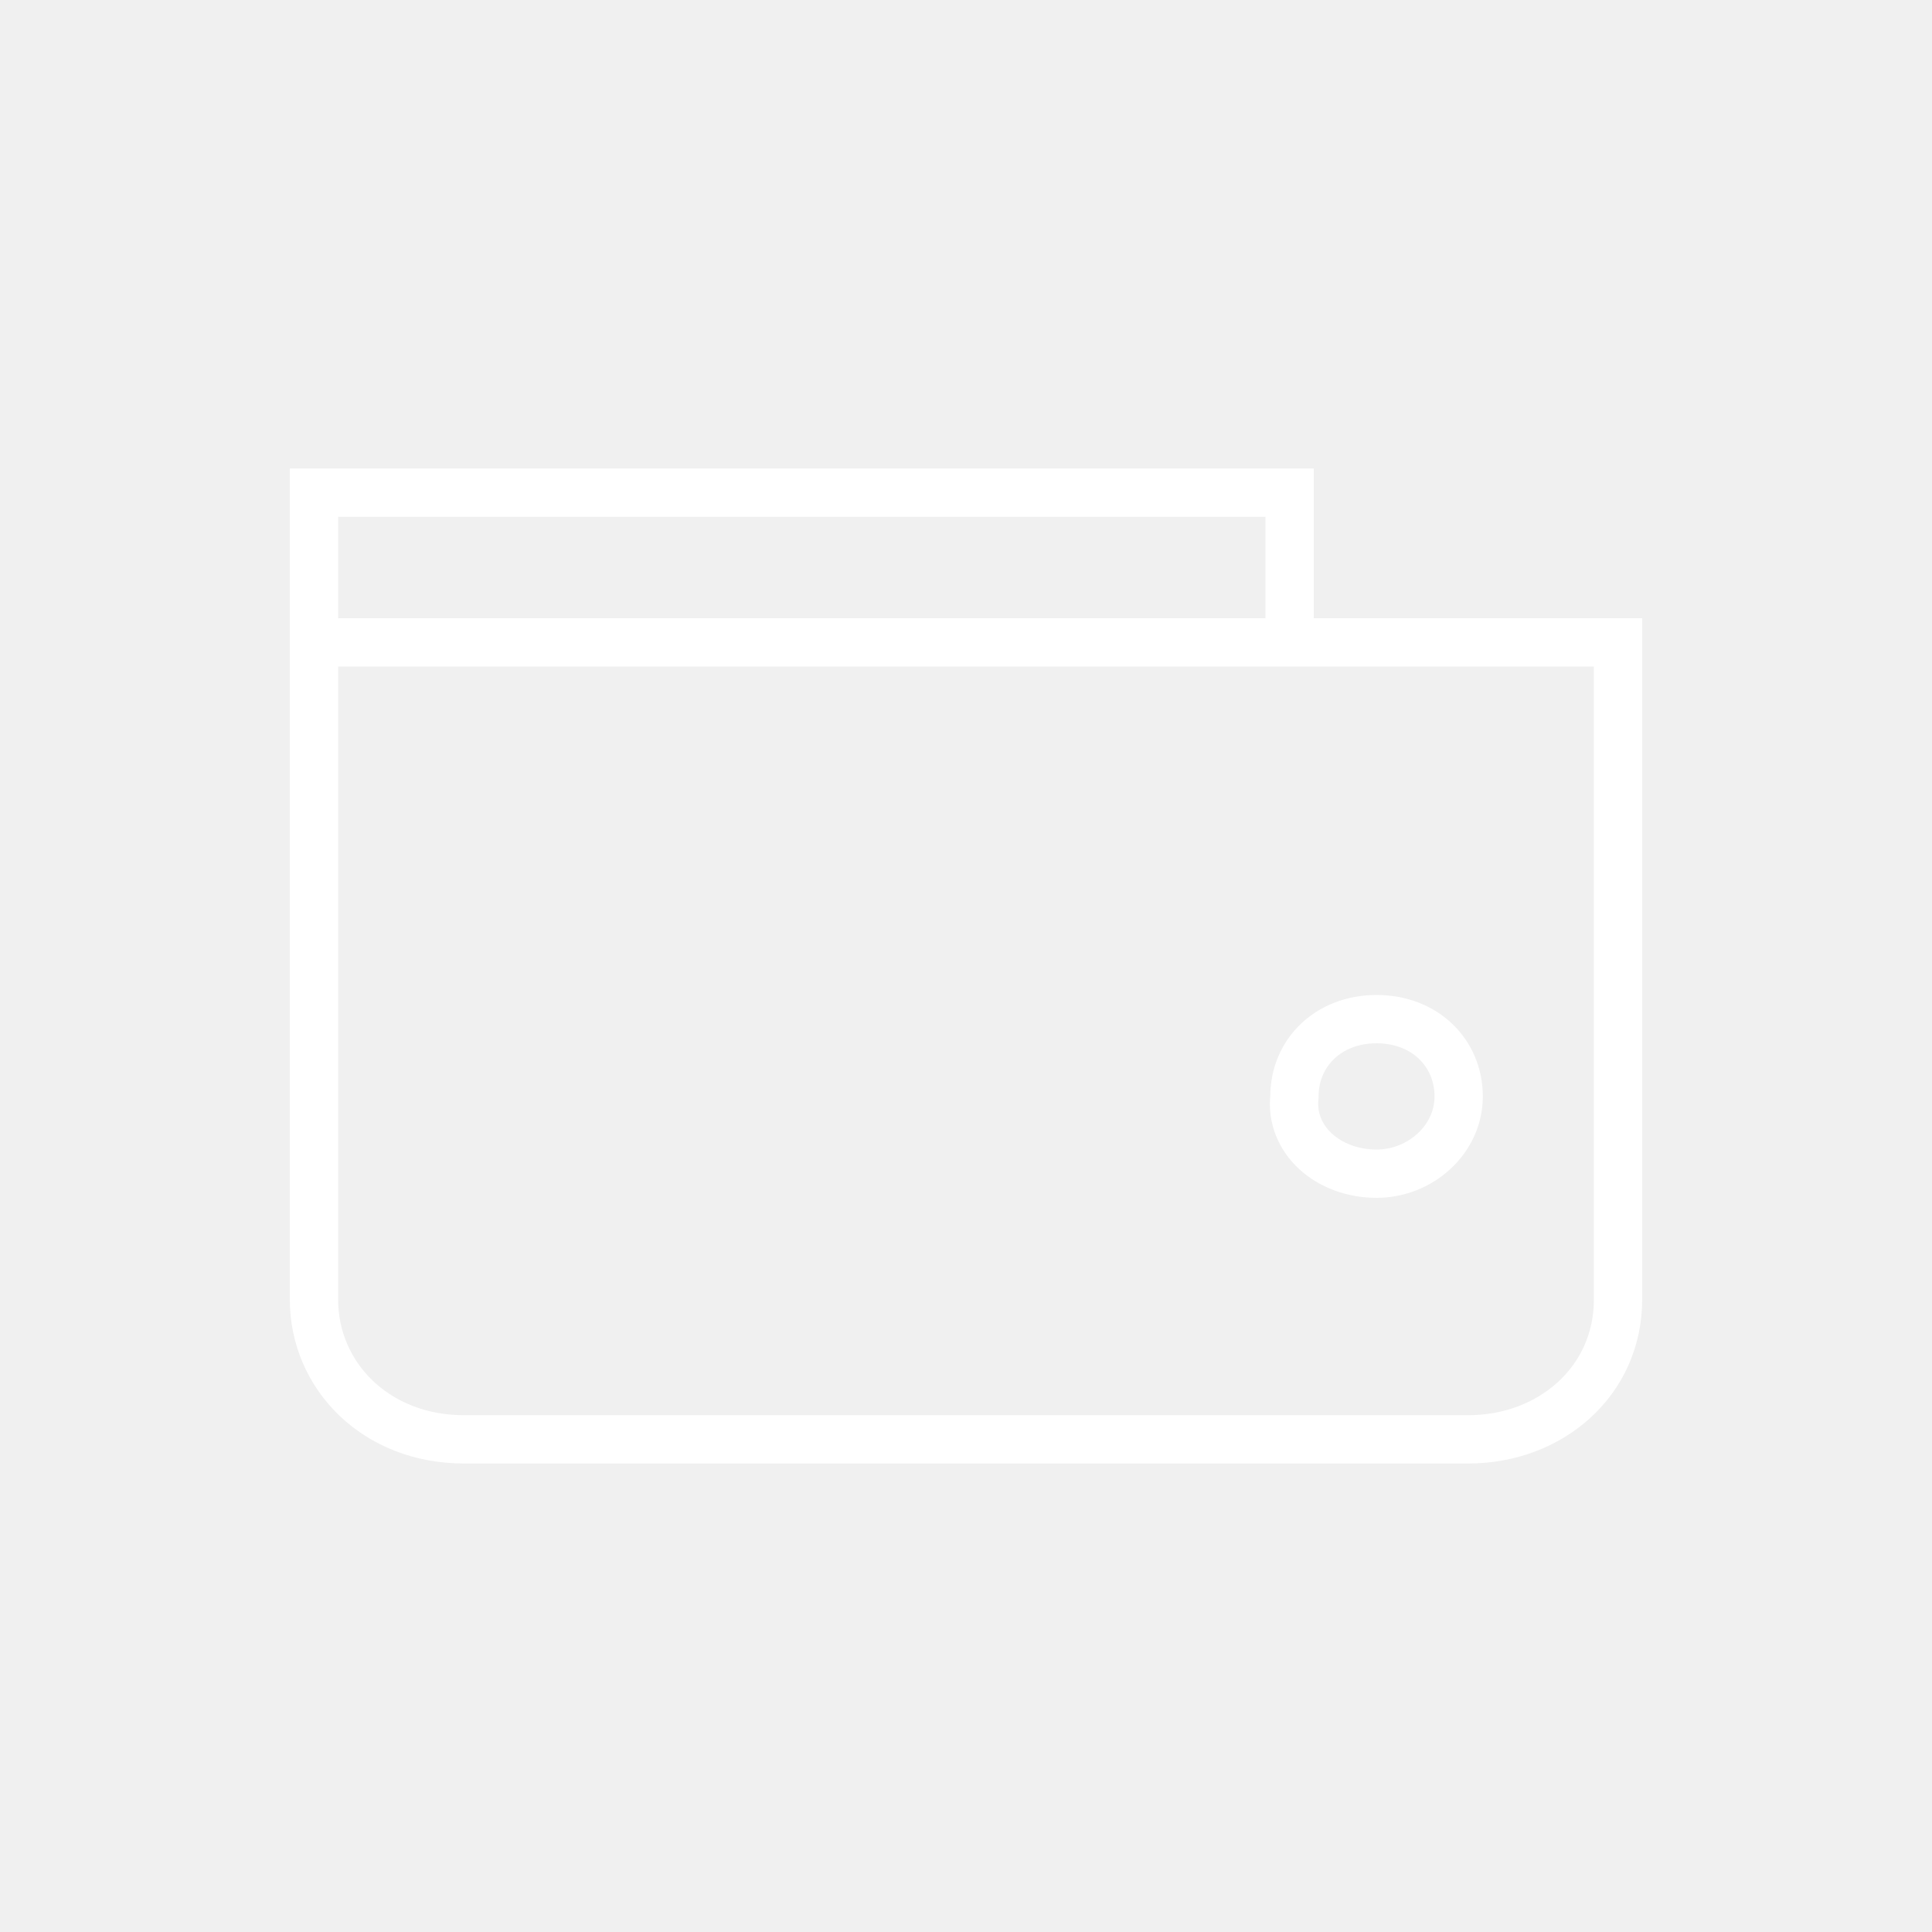
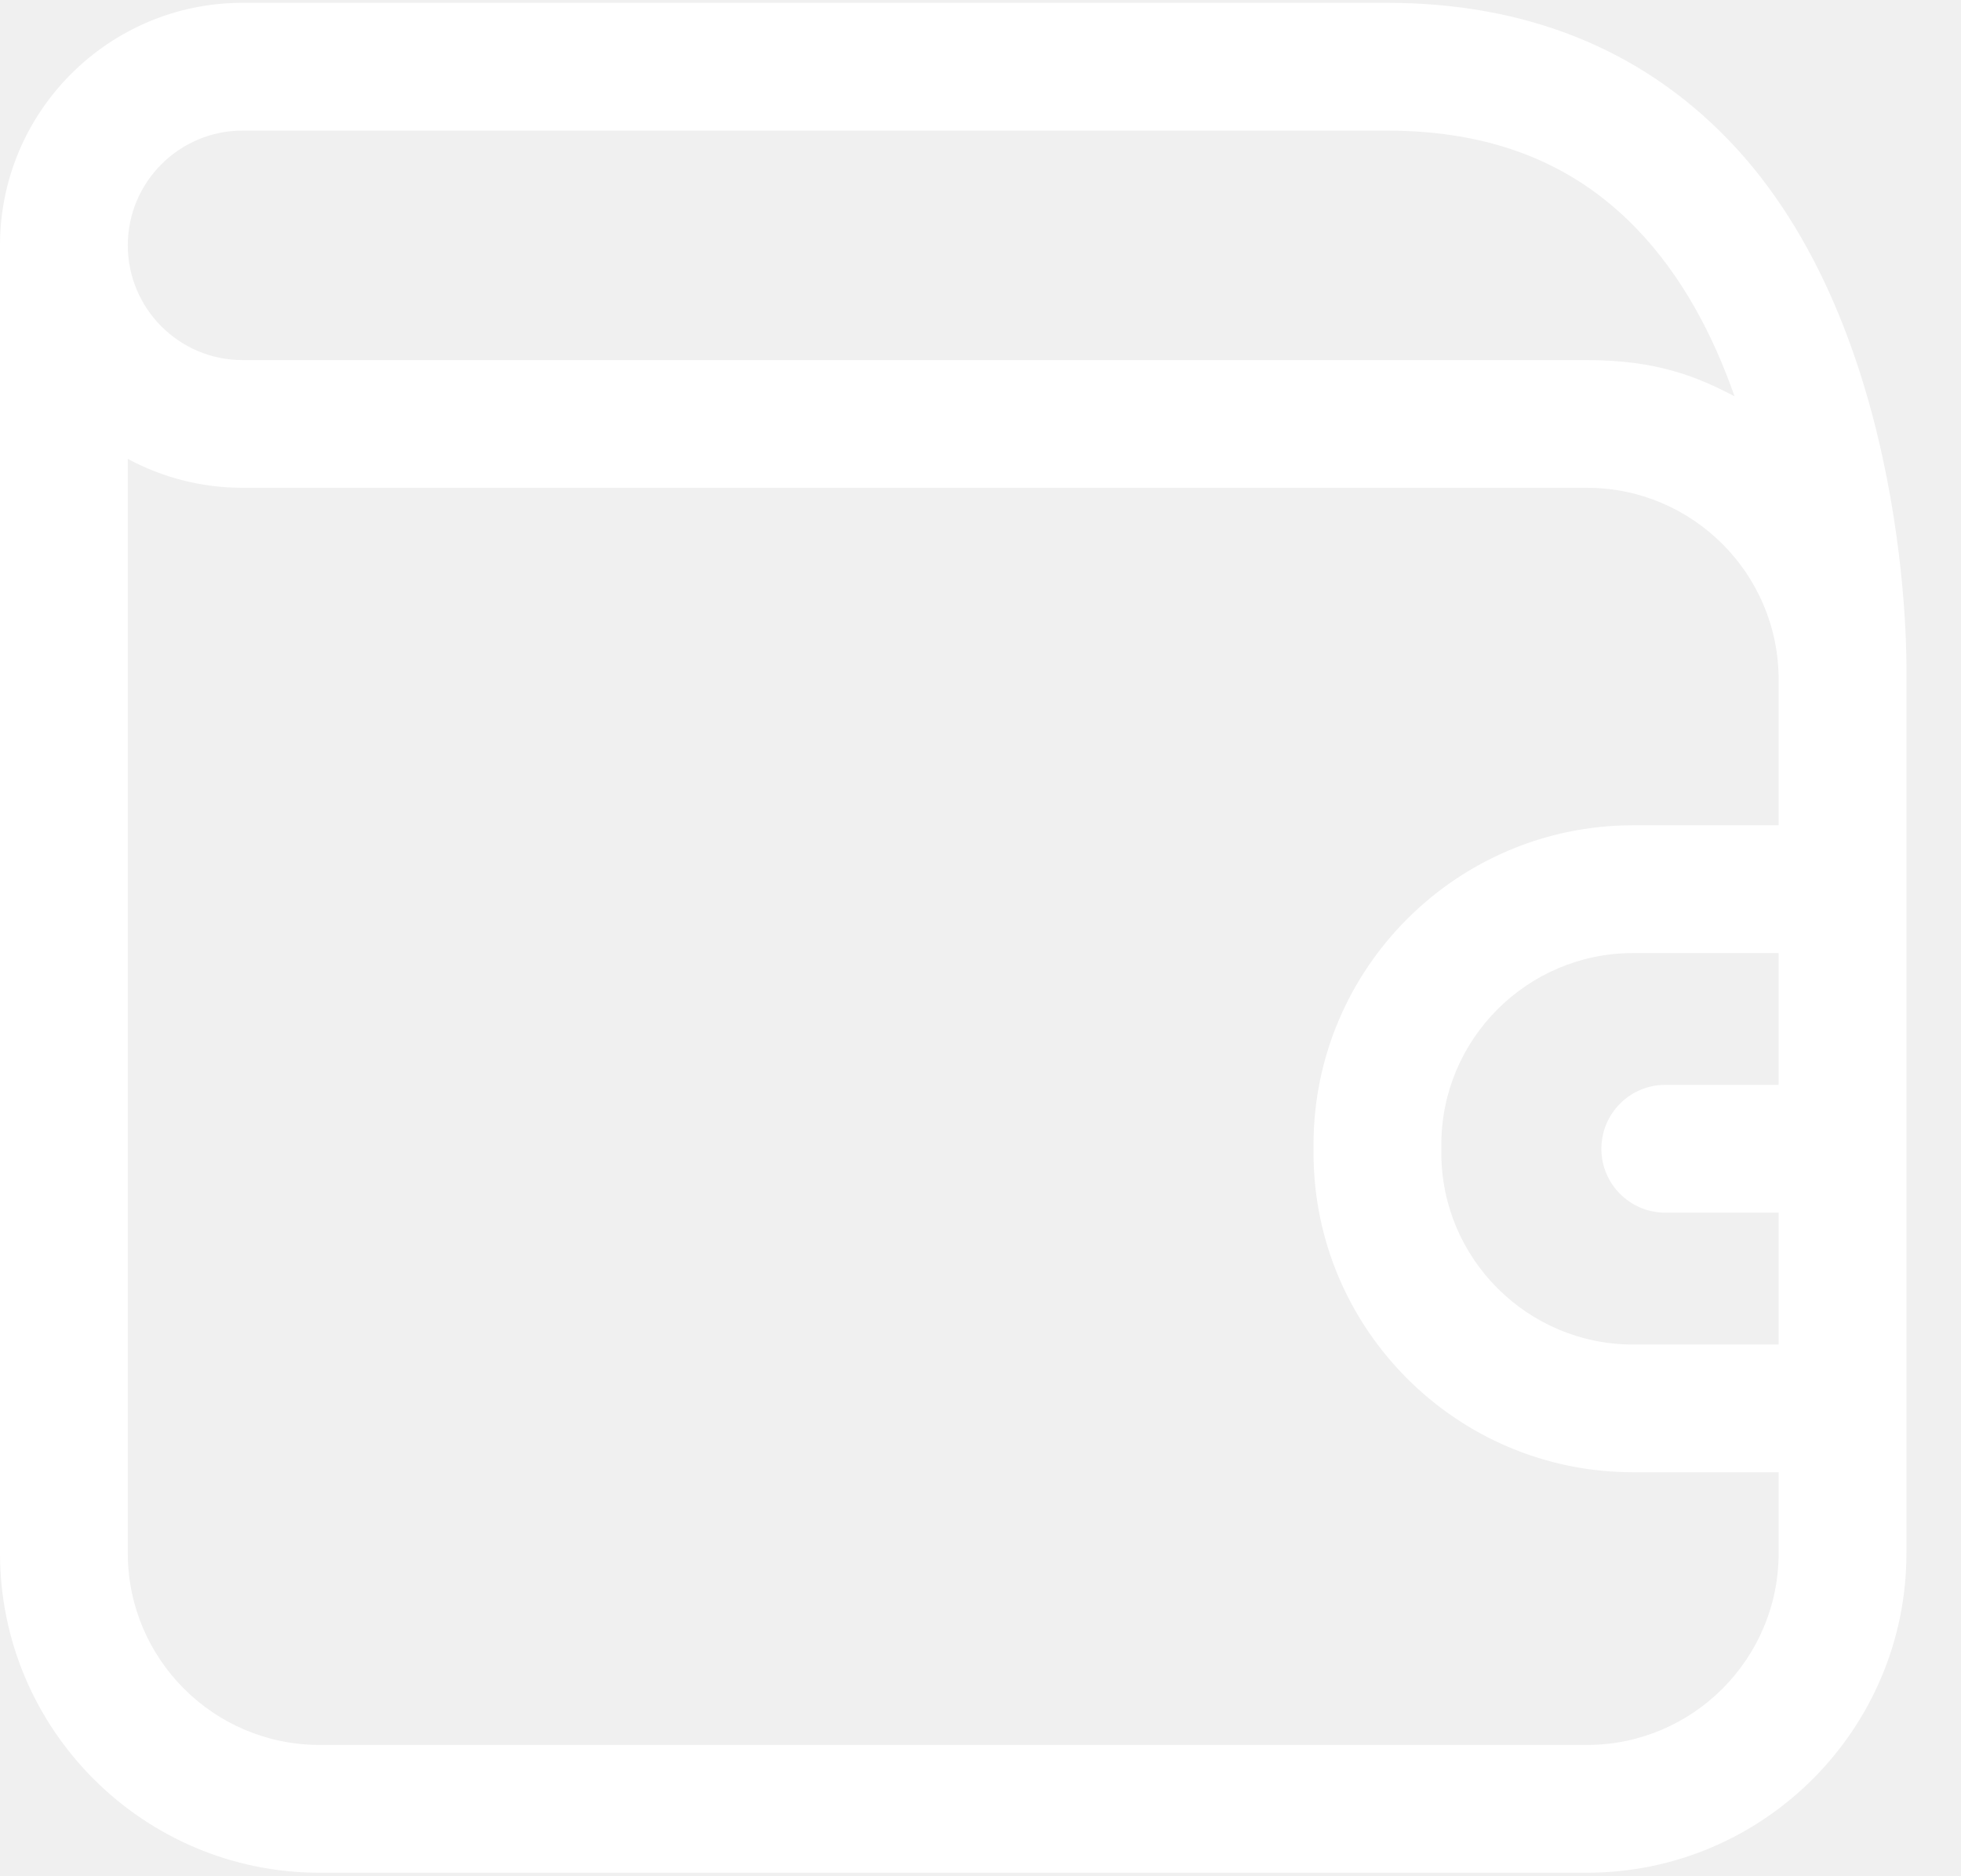
- <svg xmlns="http://www.w3.org/2000/svg" version="1.1" id="Wallet" x="0px" y="0px" viewBox="0 0 40 40" style="enable-background:new 0 0 40 40;" xml:space="preserve">
-   <style type="text/css">
- 	.st0{fill:none;stroke:#FFFFFF;}
- </style>
-   <path id="Icon" class="st0" d="M6.5,26.9c0,1.6,1.3,2.9,3.1,2.9h20.8c1.7,0,3.1-1.2,3.1-2.9V13.3H6.5V26.9L6.5,26.9z M26.7,13.3  v-3.1H6.5v3.1H26.7z M28.5,24.3c0.9,0,1.7-0.7,1.7-1.6c0-0.9-0.7-1.6-1.7-1.6s-1.7,0.7-1.7,1.6C26.7,23.6,27.5,24.3,28.5,24.3z" />
+ <svg xmlns="http://www.w3.org/2000/svg" width="23px" height="22px" viewBox="0 0 23 22" version="1.1">
+   <defs />
+   <g id="Page-1" stroke="none" stroke-width="1" fill="none" fill-rule="evenodd">
+     <g id="Home---home-with-message" transform="translate(-40, -407)" fill="#FFFFFF" fill-rule="nonzero">
+       <g id="Group" transform="translate(-10, 328)">
+         <g id="wallet-with-zipper" transform="translate(50, 79)">
+           <path d="M22.36,7.885 C22.36,7.885 22.442,3.879 20.265,1.633 C19.236,0.571 17.89,0.033 16.264,0.033 L2.845,0.033 C1.276,0.033 0,1.309 0,2.878 L0,18.221 C0,20.287 1.681,21.968 3.747,21.968 L18.613,21.968 C20.679,21.968 22.36,20.287 22.36,18.221 L22.36,7.885 Z M2.845,1.532 L16.264,1.532 C17.484,1.532 18.439,1.905 19.185,2.672 C19.728,3.231 20.095,3.938 20.344,4.649 C19.918,4.426 19.443,4.224 18.613,4.224 C17.783,4.224 3.747,4.224 3.747,4.224 L2.845,4.224 C2.102,4.224 1.499,3.62 1.499,2.878 C1.499,2.136 2.102,1.532 2.845,1.532 Z M20.861,12.726 L19.531,12.726 C19.118,12.726 18.782,13.062 18.782,13.476 C18.782,13.889 19.118,14.225 19.531,14.225 L20.861,14.225 L20.861,15.772 L19.153,15.772 C17.914,15.772 16.905,14.763 16.905,13.524 L16.905,13.428 C16.905,12.188 17.914,11.18 19.153,11.18 L20.861,11.18 L20.861,12.726 Z M20.861,9.681 L19.153,9.681 C17.087,9.681 15.406,11.362 15.406,13.427 L15.406,13.524 C15.406,15.59 17.087,17.27 19.153,17.27 L20.861,17.27 L20.861,18.221 C20.861,19.46 19.853,20.469 18.613,20.469 L3.747,20.469 C2.507,20.469 1.499,19.46 1.499,18.221 L1.499,5.383 C1.9,5.599 2.358,5.722 2.845,5.722 L3.747,5.722 L18.613,5.722 C19.853,5.722 20.861,6.731 20.861,7.97 L20.861,9.681 Z" id="Shape" />
+         </g>
+       </g>
+     </g>
+   </g>
</svg>
